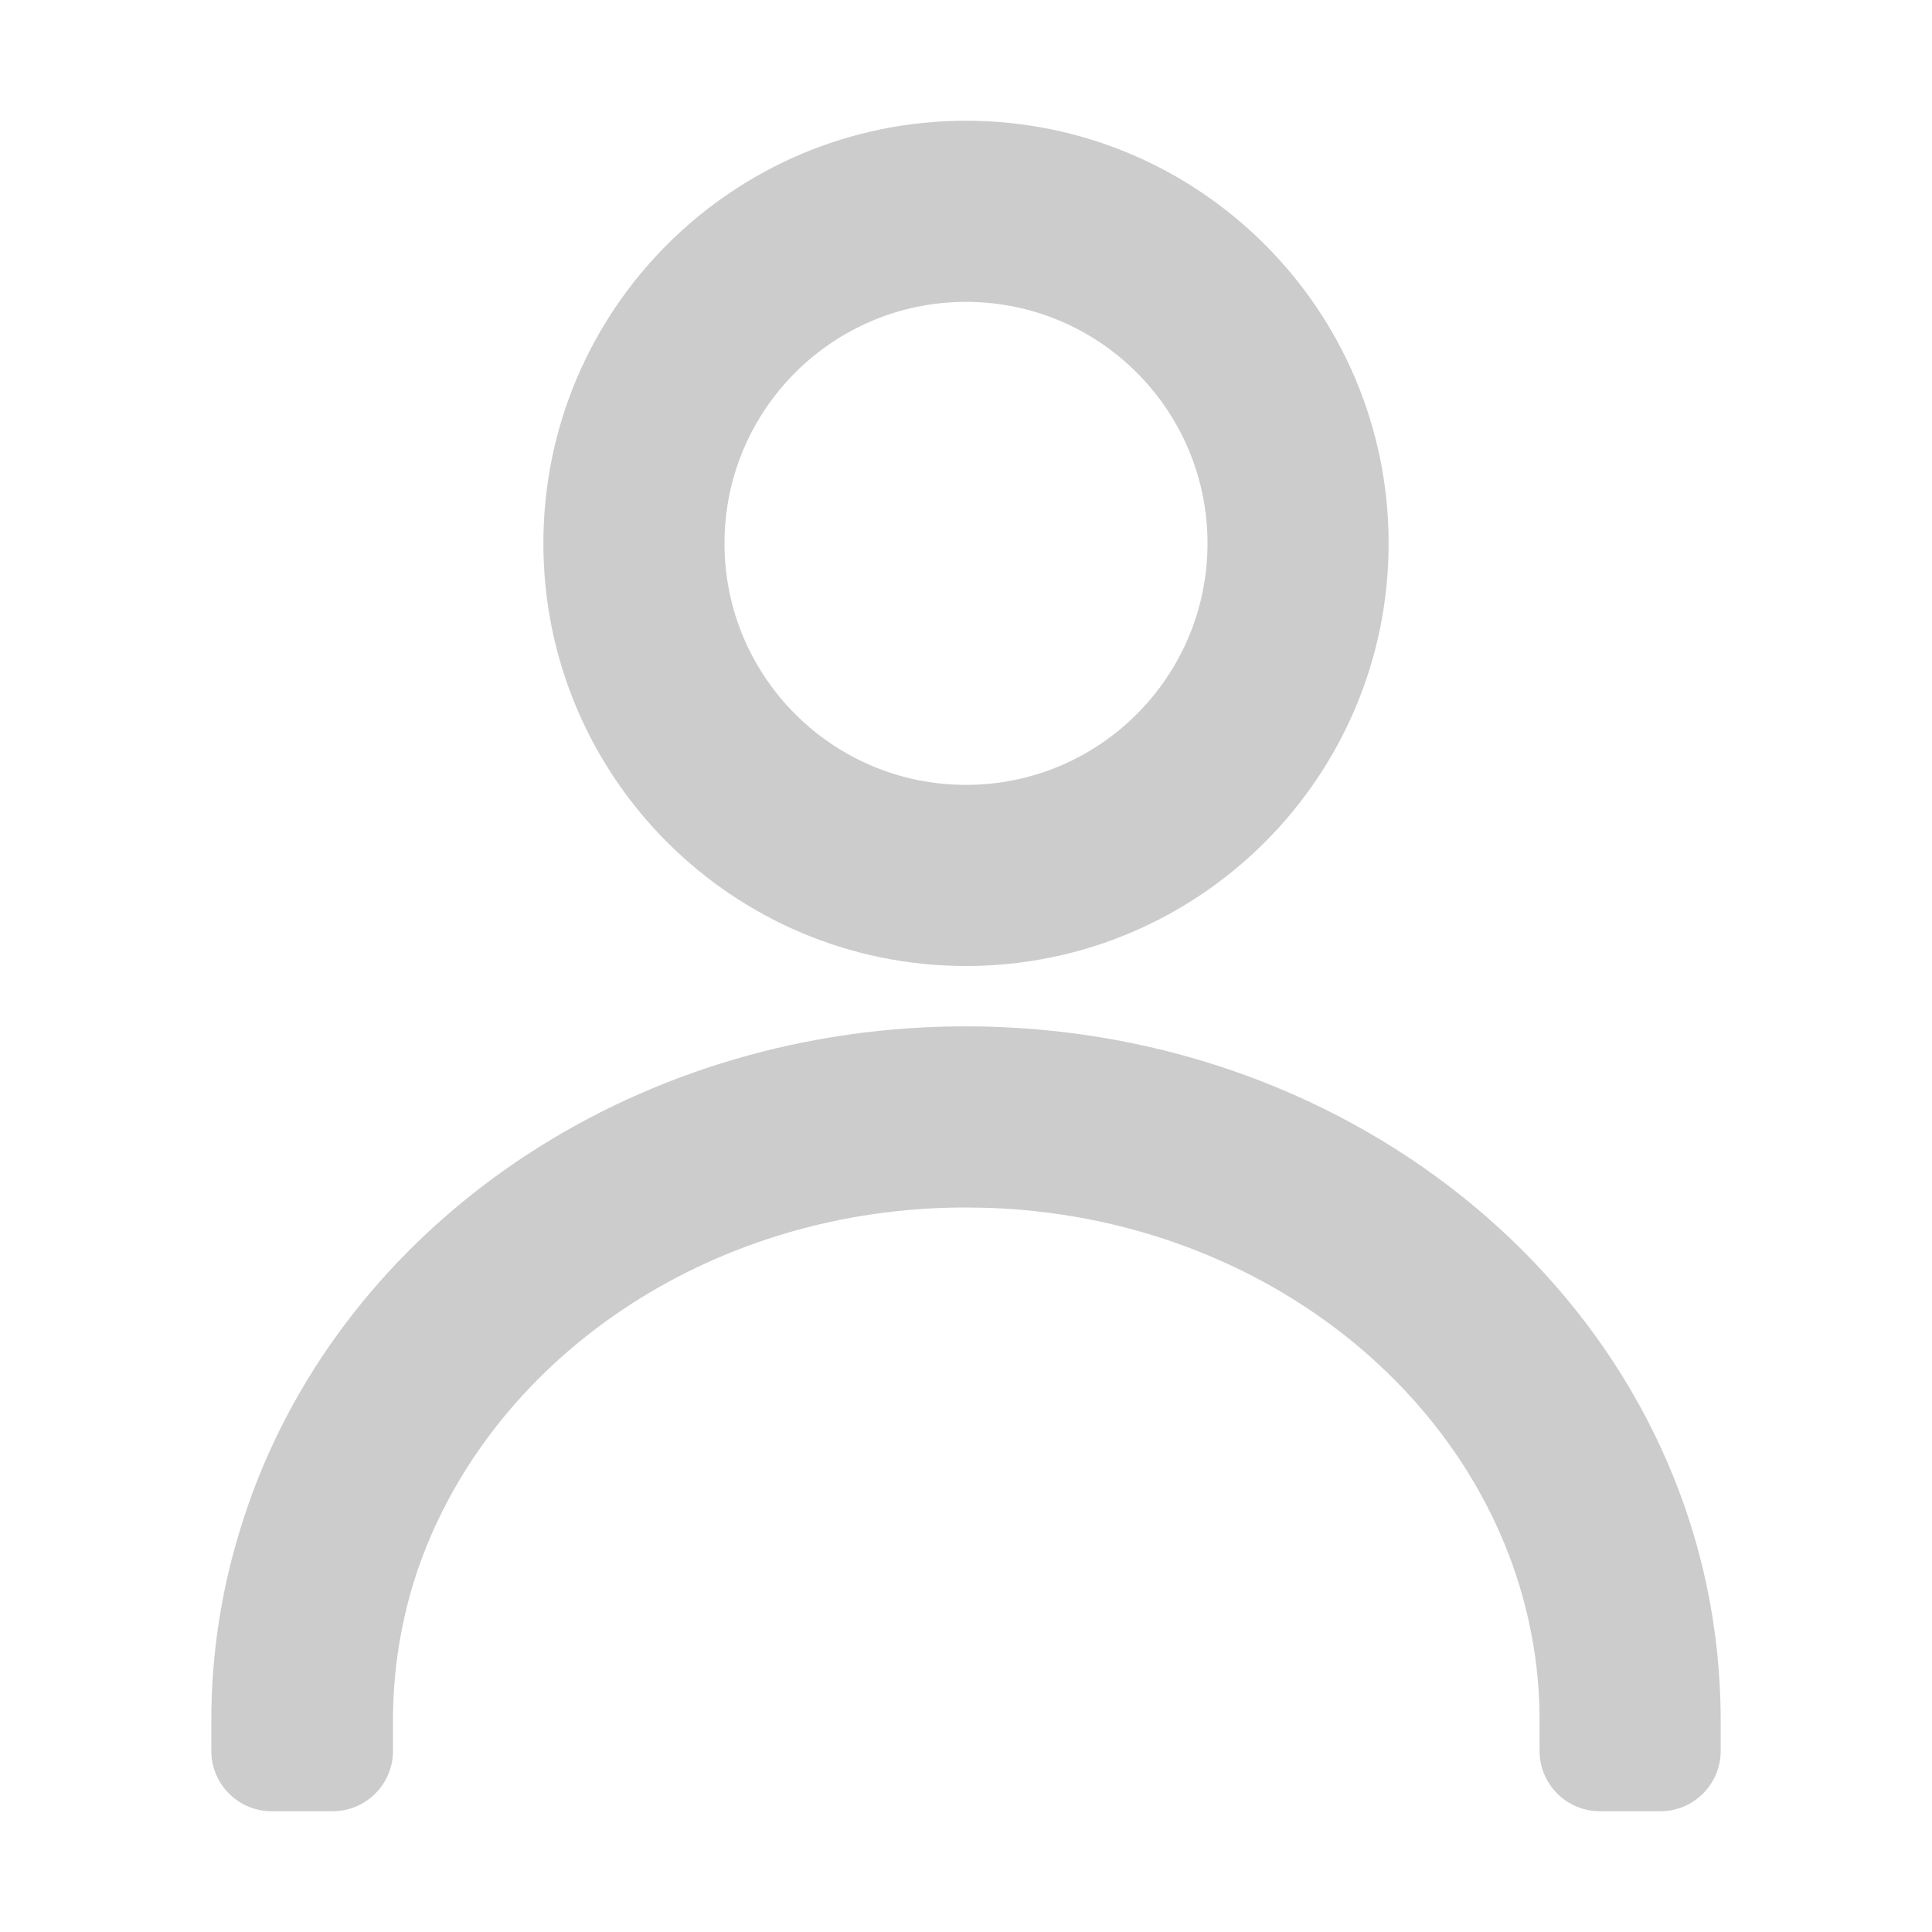
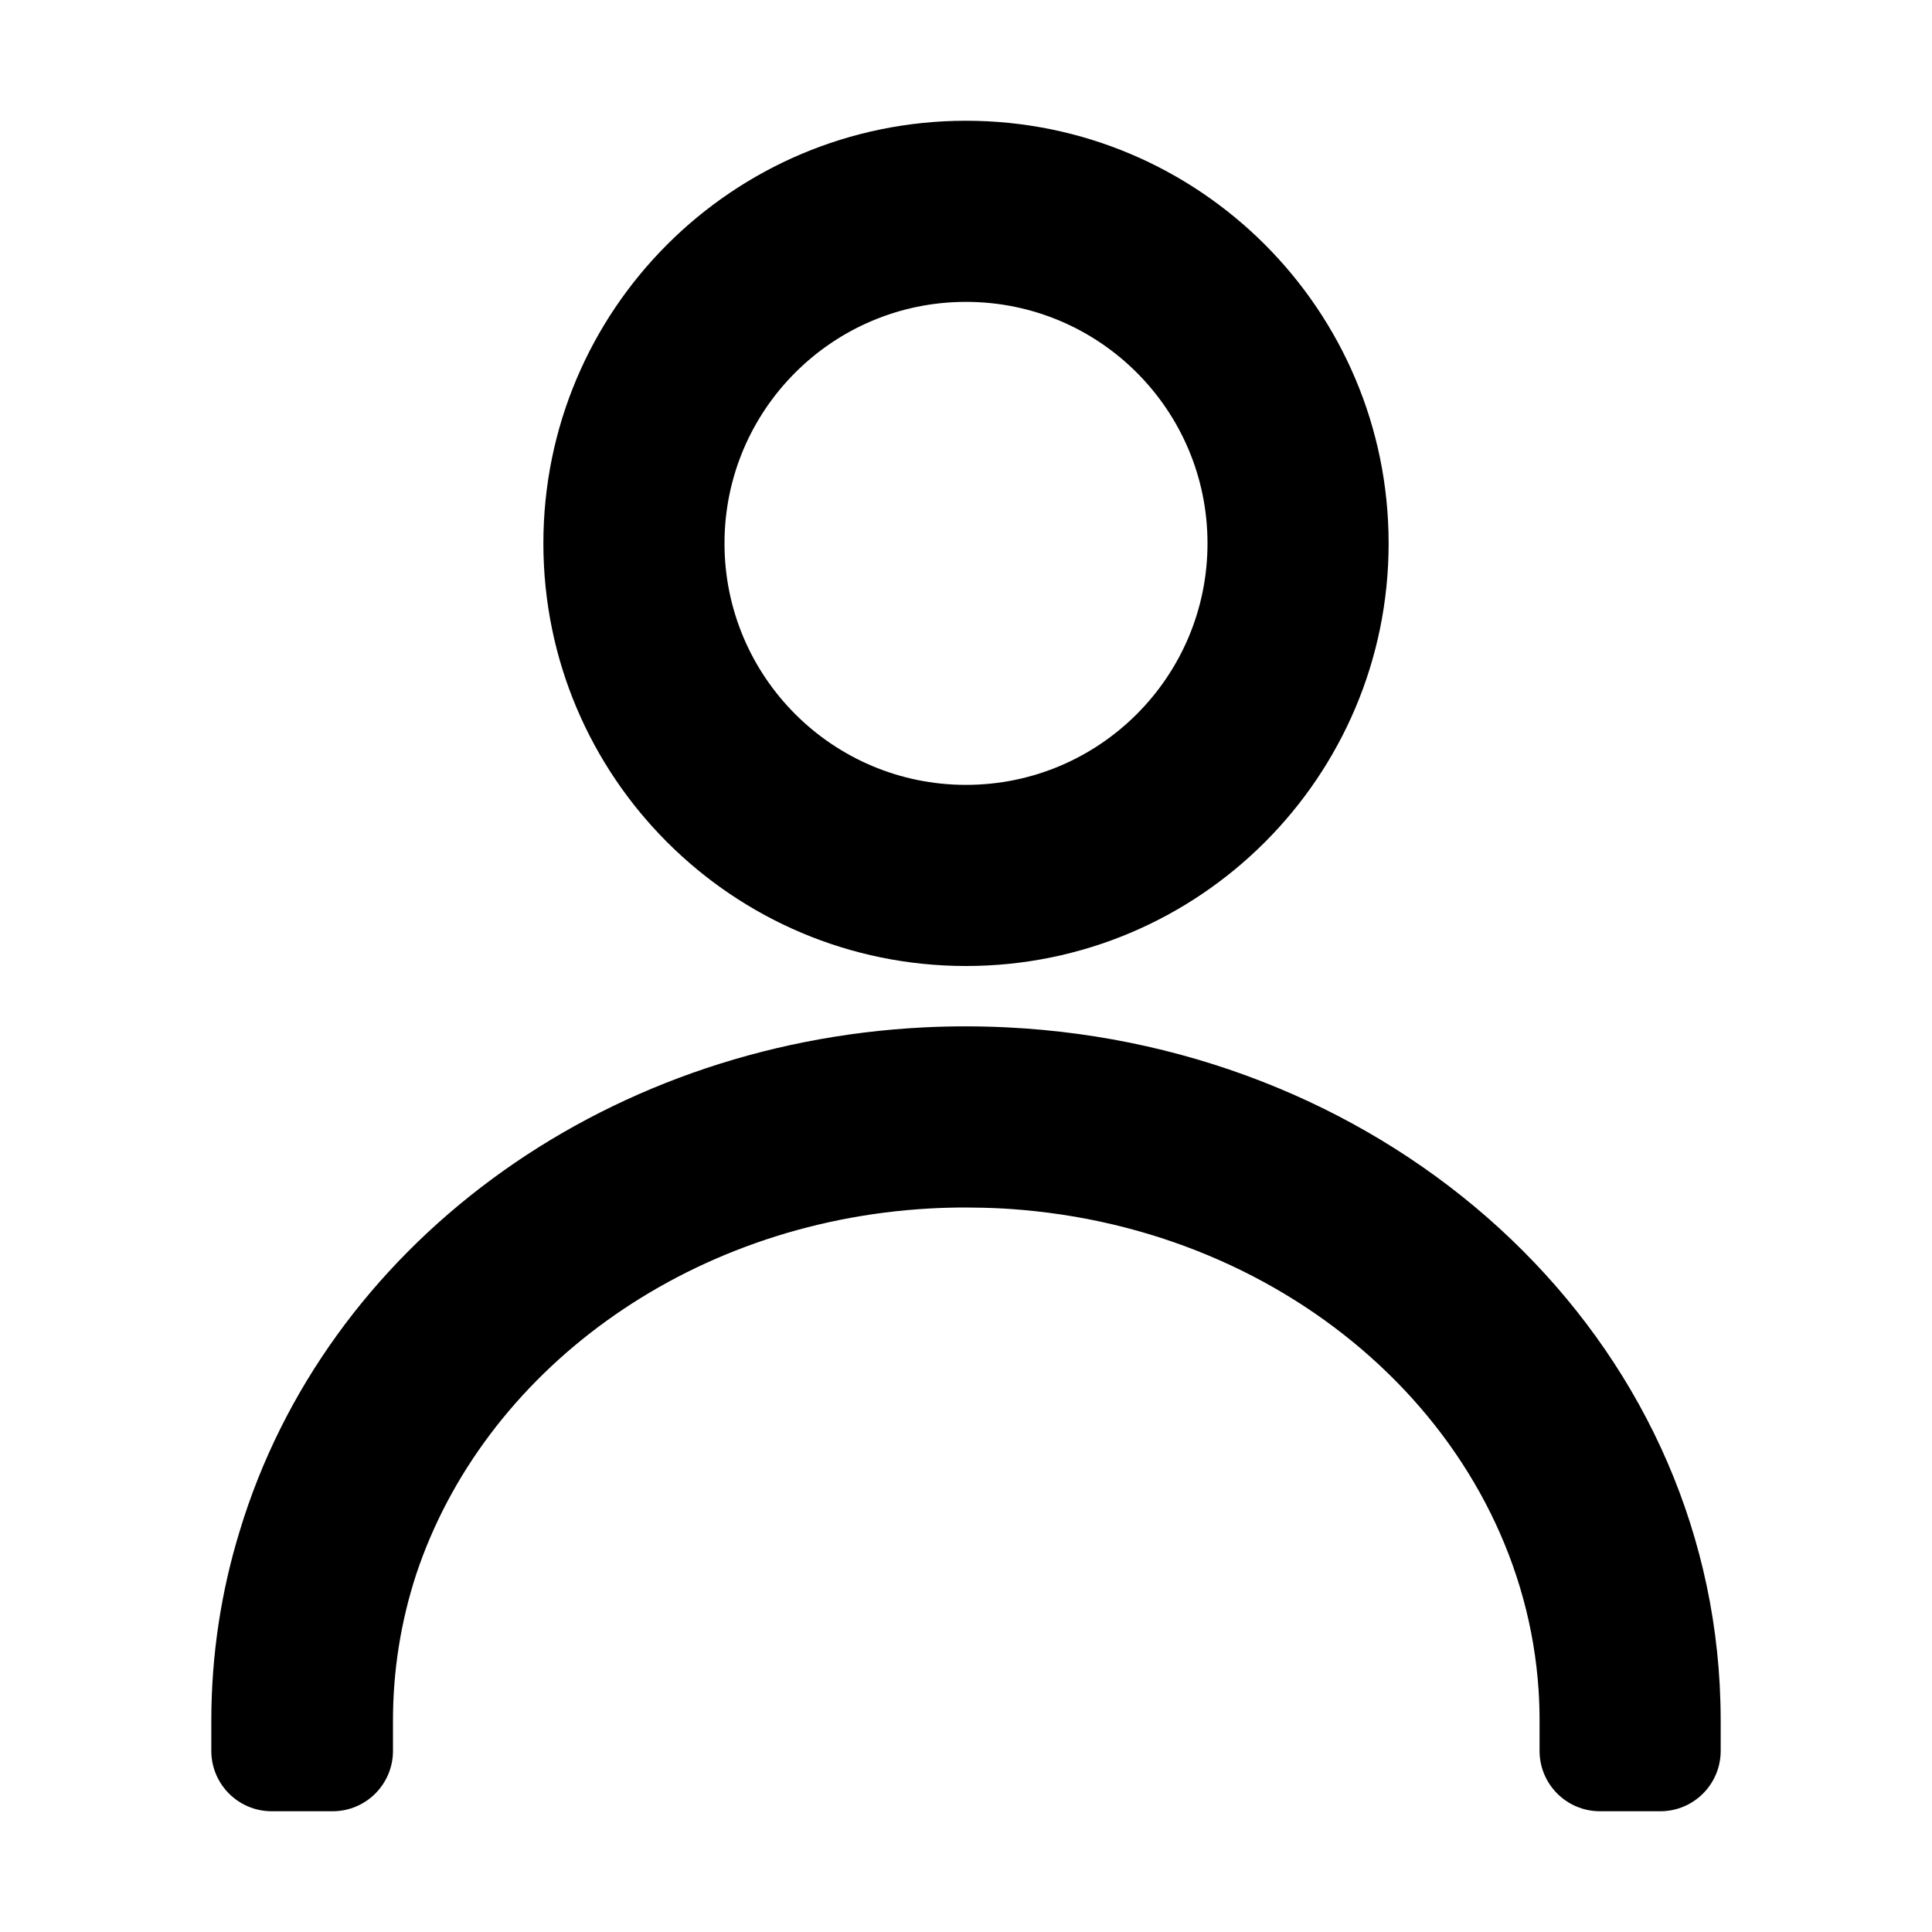
- <svg xmlns="http://www.w3.org/2000/svg" t="1695793811140" class="icon" viewBox="0 0 1024 1024" version="1.1" p-id="4005" width="64" height="64">
-   <path class="user-path" d="M512 64a224 224 0 1 0 0 448 224 224 0 0 0 0-448z m0 96a128 128 0 1 1 0 256 128 128 0 0 1 0-256z m336 800a32 32 0 0 1-32-32v-16c0-5.44-0.16-10.816-0.512-16.16-8.768-132.864-124.736-241.408-273.28-254.528-7.008-0.64-14.08-1.024-21.248-1.184L512 640c-6.4 0-12.8 0.16-19.136 0.512-129.824 7.2-236.736 87.2-272.256 193.888a249.088 249.088 0 0 0-12.32 77.6v16a32 32 0 0 1-32 32H144a32 32 0 0 1-32-32v-16c0-34.912 5.248-68.672 15.072-100.608 45.44-150.304 190.592-258.368 363.008-266.88a448.48 448.48 0 0 1 43.968 0.032c201.984 10.048 367.136 157.6 377.44 348.48 0.32 6.432 0.512 12.704 0.512 18.976v16a32 32 0 0 1-32 32h-32z" fill="#cccccc" p-id="4006" />
+ <svg xmlns="http://www.w3.org/2000/svg" t="1695793811140" viewBox="0 0 1024 1024" version="1.1" p-id="4005">
+   <path class="user-path" d="M512 64a224 224 0 1 0 0 448 224 224 0 0 0 0-448z m0 96a128 128 0 1 1 0 256 128 128 0 0 1 0-256z m336 800a32 32 0 0 1-32-32v-16c0-5.44-0.16-10.816-0.512-16.16-8.768-132.864-124.736-241.408-273.28-254.528-7.008-0.64-14.08-1.024-21.248-1.184L512 640c-6.4 0-12.8 0.16-19.136 0.512-129.824 7.2-236.736 87.2-272.256 193.888a249.088 249.088 0 0 0-12.32 77.6v16a32 32 0 0 1-32 32H144a32 32 0 0 1-32-32v-16c0-34.912 5.248-68.672 15.072-100.608 45.44-150.304 190.592-258.368 363.008-266.88a448.48 448.48 0 0 1 43.968 0.032c201.984 10.048 367.136 157.6 377.44 348.48 0.32 6.432 0.512 12.704 0.512 18.976v16a32 32 0 0 1-32 32h-32z" p-id="4006" />
</svg>
